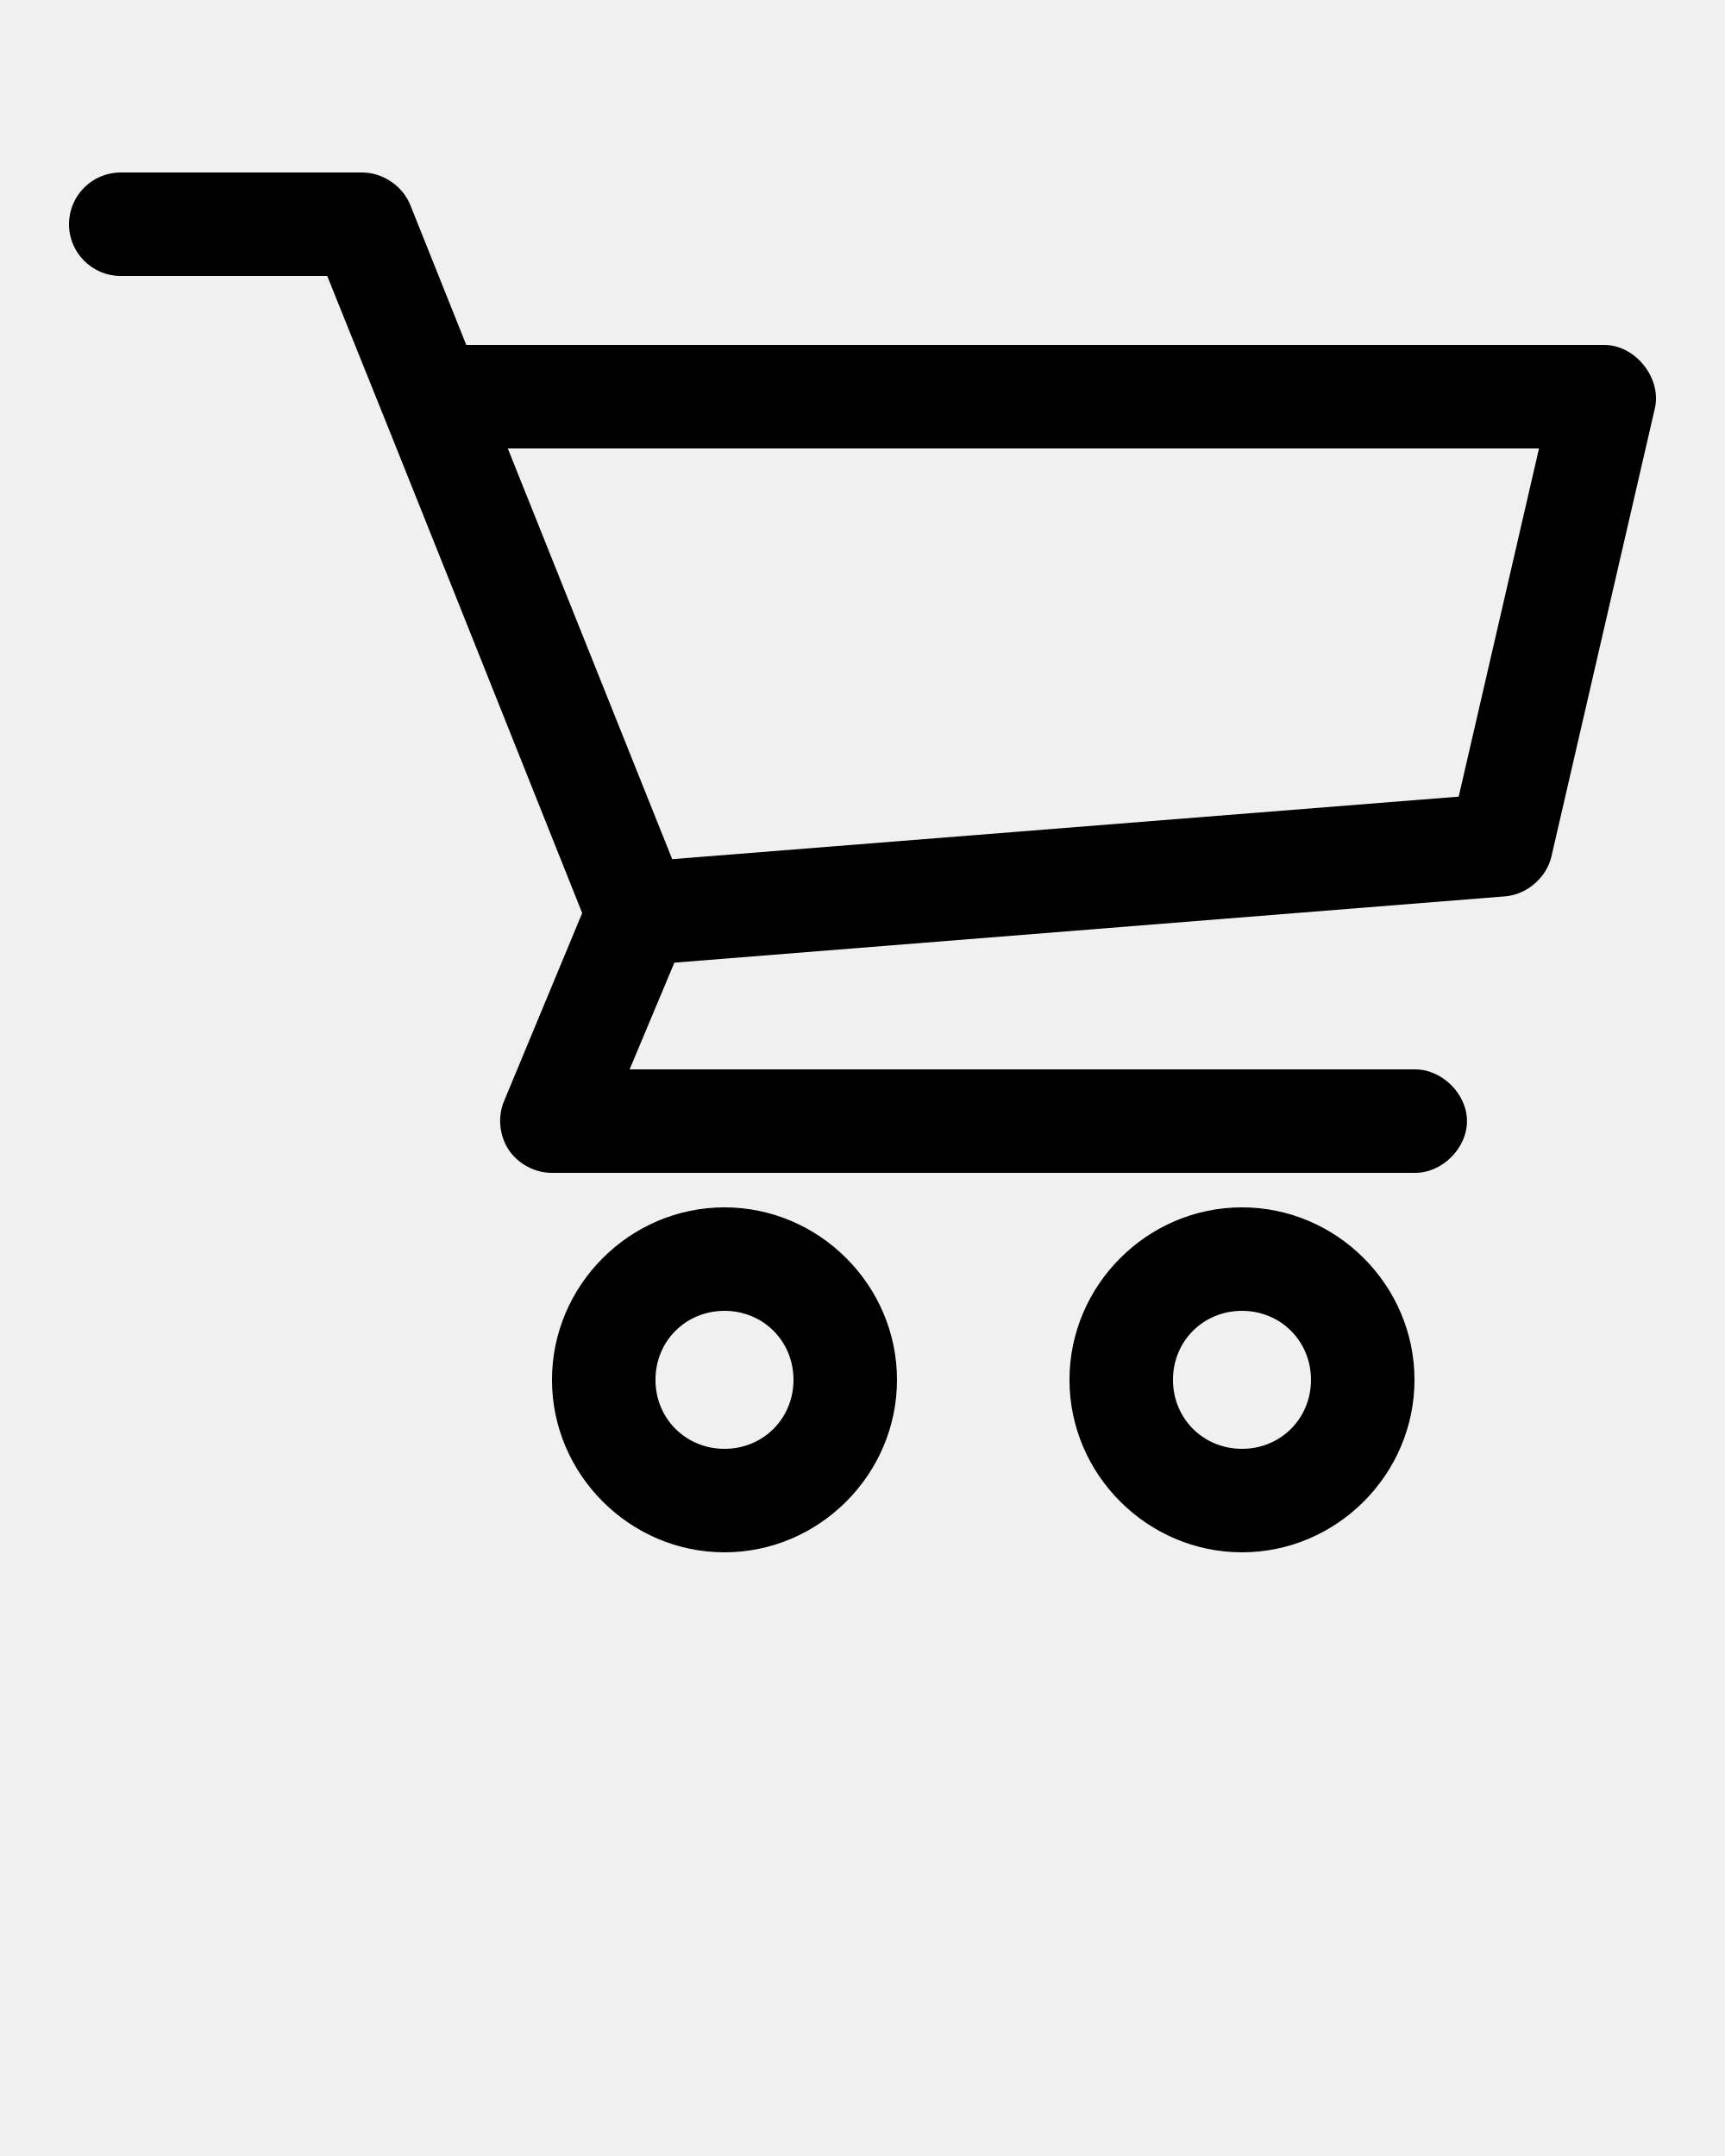
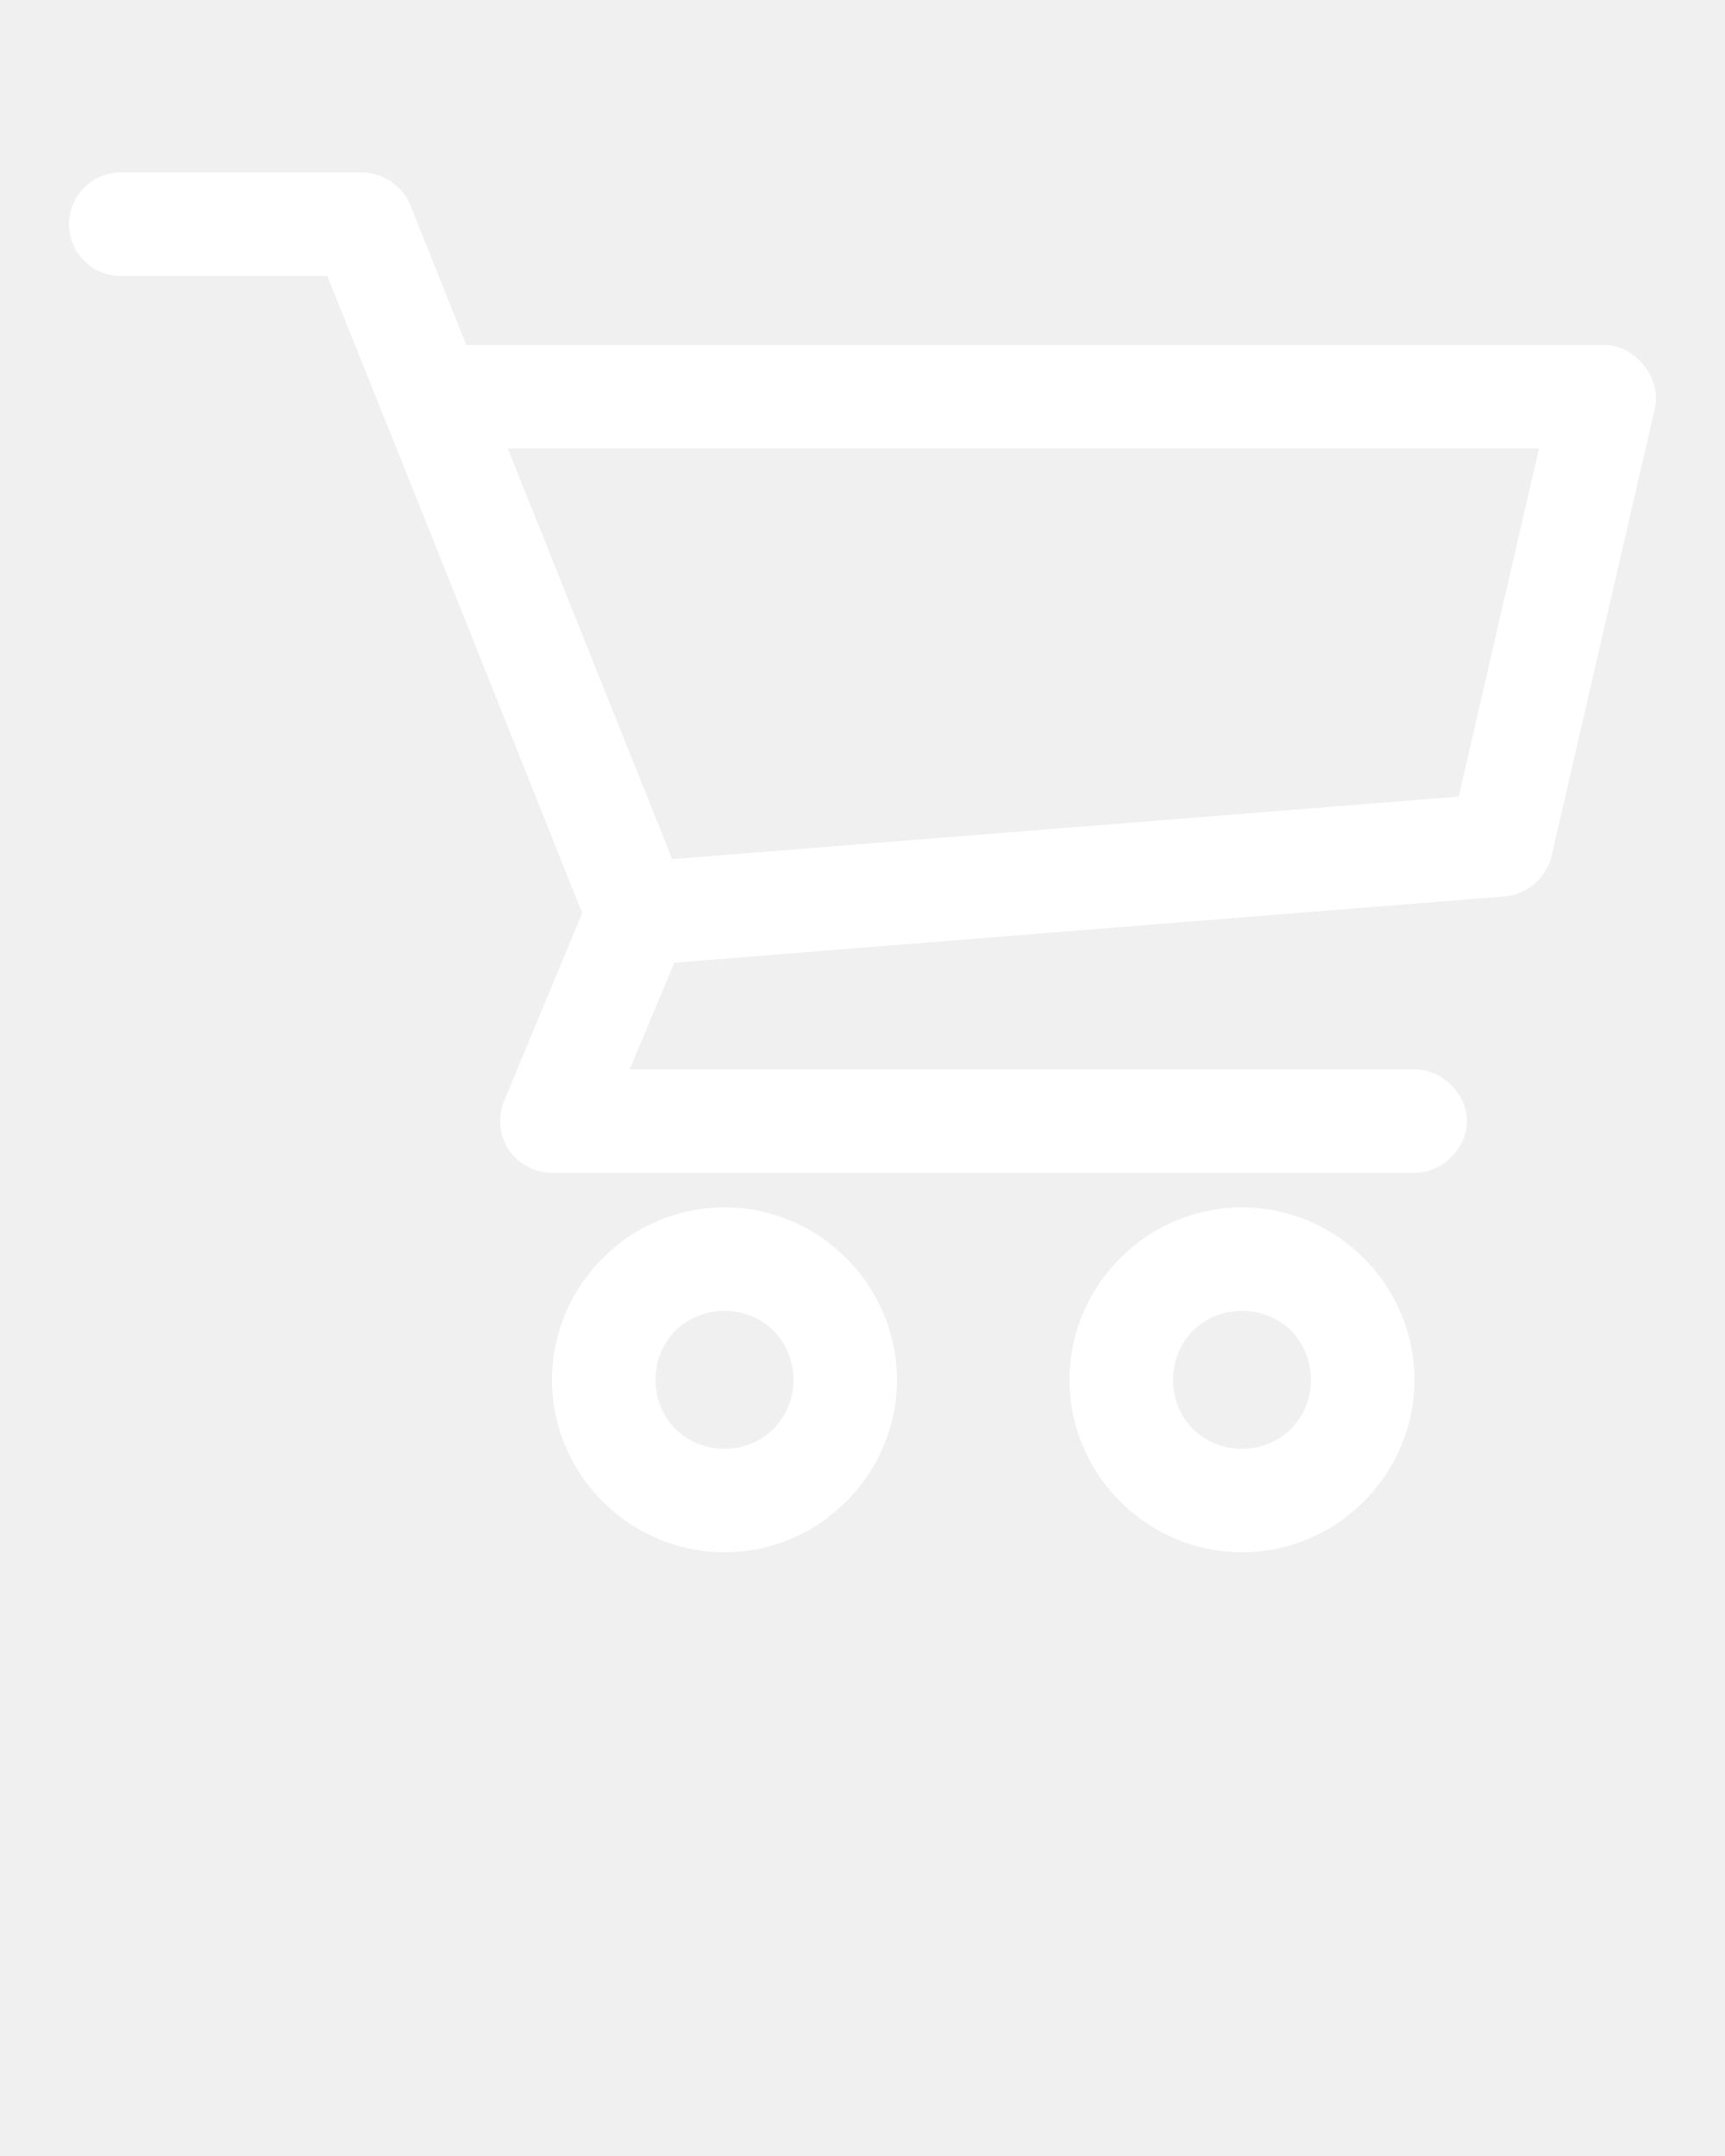
<svg xmlns="http://www.w3.org/2000/svg" xmlnsdc="http://purl.org/dc/elements/1.1/" xmlnscc="http://creativecommons.org/ns#" xmlnsrdf="http://www.w3.org/1999/02/22-rdf-syntax-ns#" xmlnssvg="http://www.w3.org/2000/svg" xmlnssodipodi="http://sodipodi.sourceforge.net/DTD/sodipodi-0.dtd" xmlnsinkscape="http://www.inkscape.org/namespaces/inkscape" version="1.1" x="0px" y="0px" viewBox="0 0 100 125">
  <g transform="translate(0,-952.3622)">
-     <path d="m 7,962.362 c -1.657,0 -3,1.343 -3,3 0,1.657 1.343,3 3,3 l 11.969,0 c 4.965,12.297 9.856,24.617 14.781,36.938 l -4.531,10.906 c -0.38,0.909 -0.273,2.006 0.275,2.825 0.548,0.819 1.521,1.336 2.506,1.332 l 50,0 c 1.585,0.022 3.043,-1.415 3.043,-3 0,-1.585 -1.458,-3.022 -3.043,-3 l -45.5,0 2.594,-6.188 48.156,-3.844 c 1.26,-0.099 2.401,-1.081 2.688,-2.312 l 6,-26 c 0.392,-1.751 -1.143,-3.662 -2.938,-3.656 l -65.969,0 -3.25,-8.125 c -0.445,-1.1 -1.595,-1.875 -2.781,-1.875 z m 22.437,16 59.781,0 -4.656,20.187 -45.594,3.625 z m 12.562,44 c -5.487,0 -10,4.513 -10,10 0,5.487 4.513,10 10,10 5.487,0 10,-4.513 10,-10 0,-5.487 -4.513,-10 -10,-10 z m 30,0 c -5.487,0 -10,4.513 -10,10 0,5.487 4.513,10 10,10 5.487,0 10,-4.513 10,-10 0,-5.487 -4.513,-10 -10,-10 z m -30,6 c 2.245,0 4,1.755 4,4 0,2.245 -1.755,4 -4,4 -2.244,0 -4,-1.755 -4,-4 0,-2.245 1.756,-4 4,-4 z m 30,0 c 2.244,0 4,1.755 4,4 0,2.245 -1.756,4 -4,4 -2.245,0 -4,-1.755 -4,-4 0,-2.245 1.755,-4 4,-4 z" style="text-indent:0;text-transform:none;direction:ltr;block-progression:tb;baseline-shift:baseline;color:#000000;enable-background:accumulate;" fill="#000000" fill-opacity="1" stroke="none" marker="none" visibility="visible" display="inline" overflow="visible" />
+     <path d="m 7,962.362 c -1.657,0 -3,1.343 -3,3 0,1.657 1.343,3 3,3 l 11.969,0 c 4.965,12.297 9.856,24.617 14.781,36.938 l -4.531,10.906 c -0.38,0.909 -0.273,2.006 0.275,2.825 0.548,0.819 1.521,1.336 2.506,1.332 l 50,0 c 1.585,0.022 3.043,-1.415 3.043,-3 0,-1.585 -1.458,-3.022 -3.043,-3 l -45.5,0 2.594,-6.188 48.156,-3.844 c 1.26,-0.099 2.401,-1.081 2.688,-2.312 l 6,-26 c 0.392,-1.751 -1.143,-3.662 -2.938,-3.656 l -65.969,0 -3.25,-8.125 c -0.445,-1.1 -1.595,-1.875 -2.781,-1.875 z m 22.437,16 59.781,0 -4.656,20.187 -45.594,3.625 z m 12.562,44 c -5.487,0 -10,4.513 -10,10 0,5.487 4.513,10 10,10 5.487,0 10,-4.513 10,-10 0,-5.487 -4.513,-10 -10,-10 z m 30,0 c -5.487,0 -10,4.513 -10,10 0,5.487 4.513,10 10,10 5.487,0 10,-4.513 10,-10 0,-5.487 -4.513,-10 -10,-10 z m -30,6 c 2.245,0 4,1.755 4,4 0,2.245 -1.755,4 -4,4 -2.244,0 -4,-1.755 -4,-4 0,-2.245 1.756,-4 4,-4 z m 30,0 c 2.244,0 4,1.755 4,4 0,2.245 -1.756,4 -4,4 -2.245,0 -4,-1.755 -4,-4 0,-2.245 1.755,-4 4,-4 z" style="text-indent:0;text-transform:none;direction:ltr;block-progression:tb;baseline-shift:baseline;color:#000000;enable-background:accumulate;" fill="#ffffff" fill-opacity="1" stroke="none" marker="none" visibility="visible" display="inline" overflow="visible" />
  </g>
</svg>
